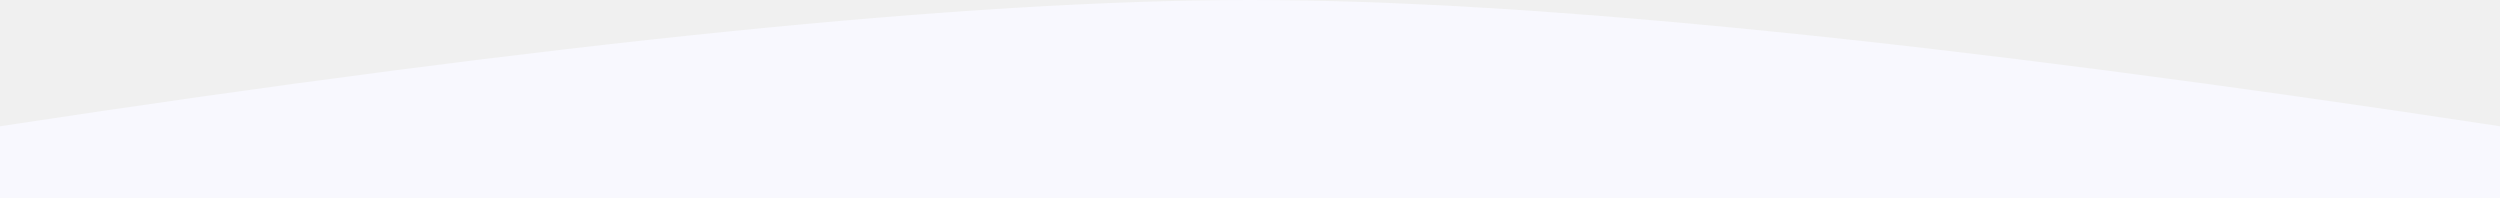
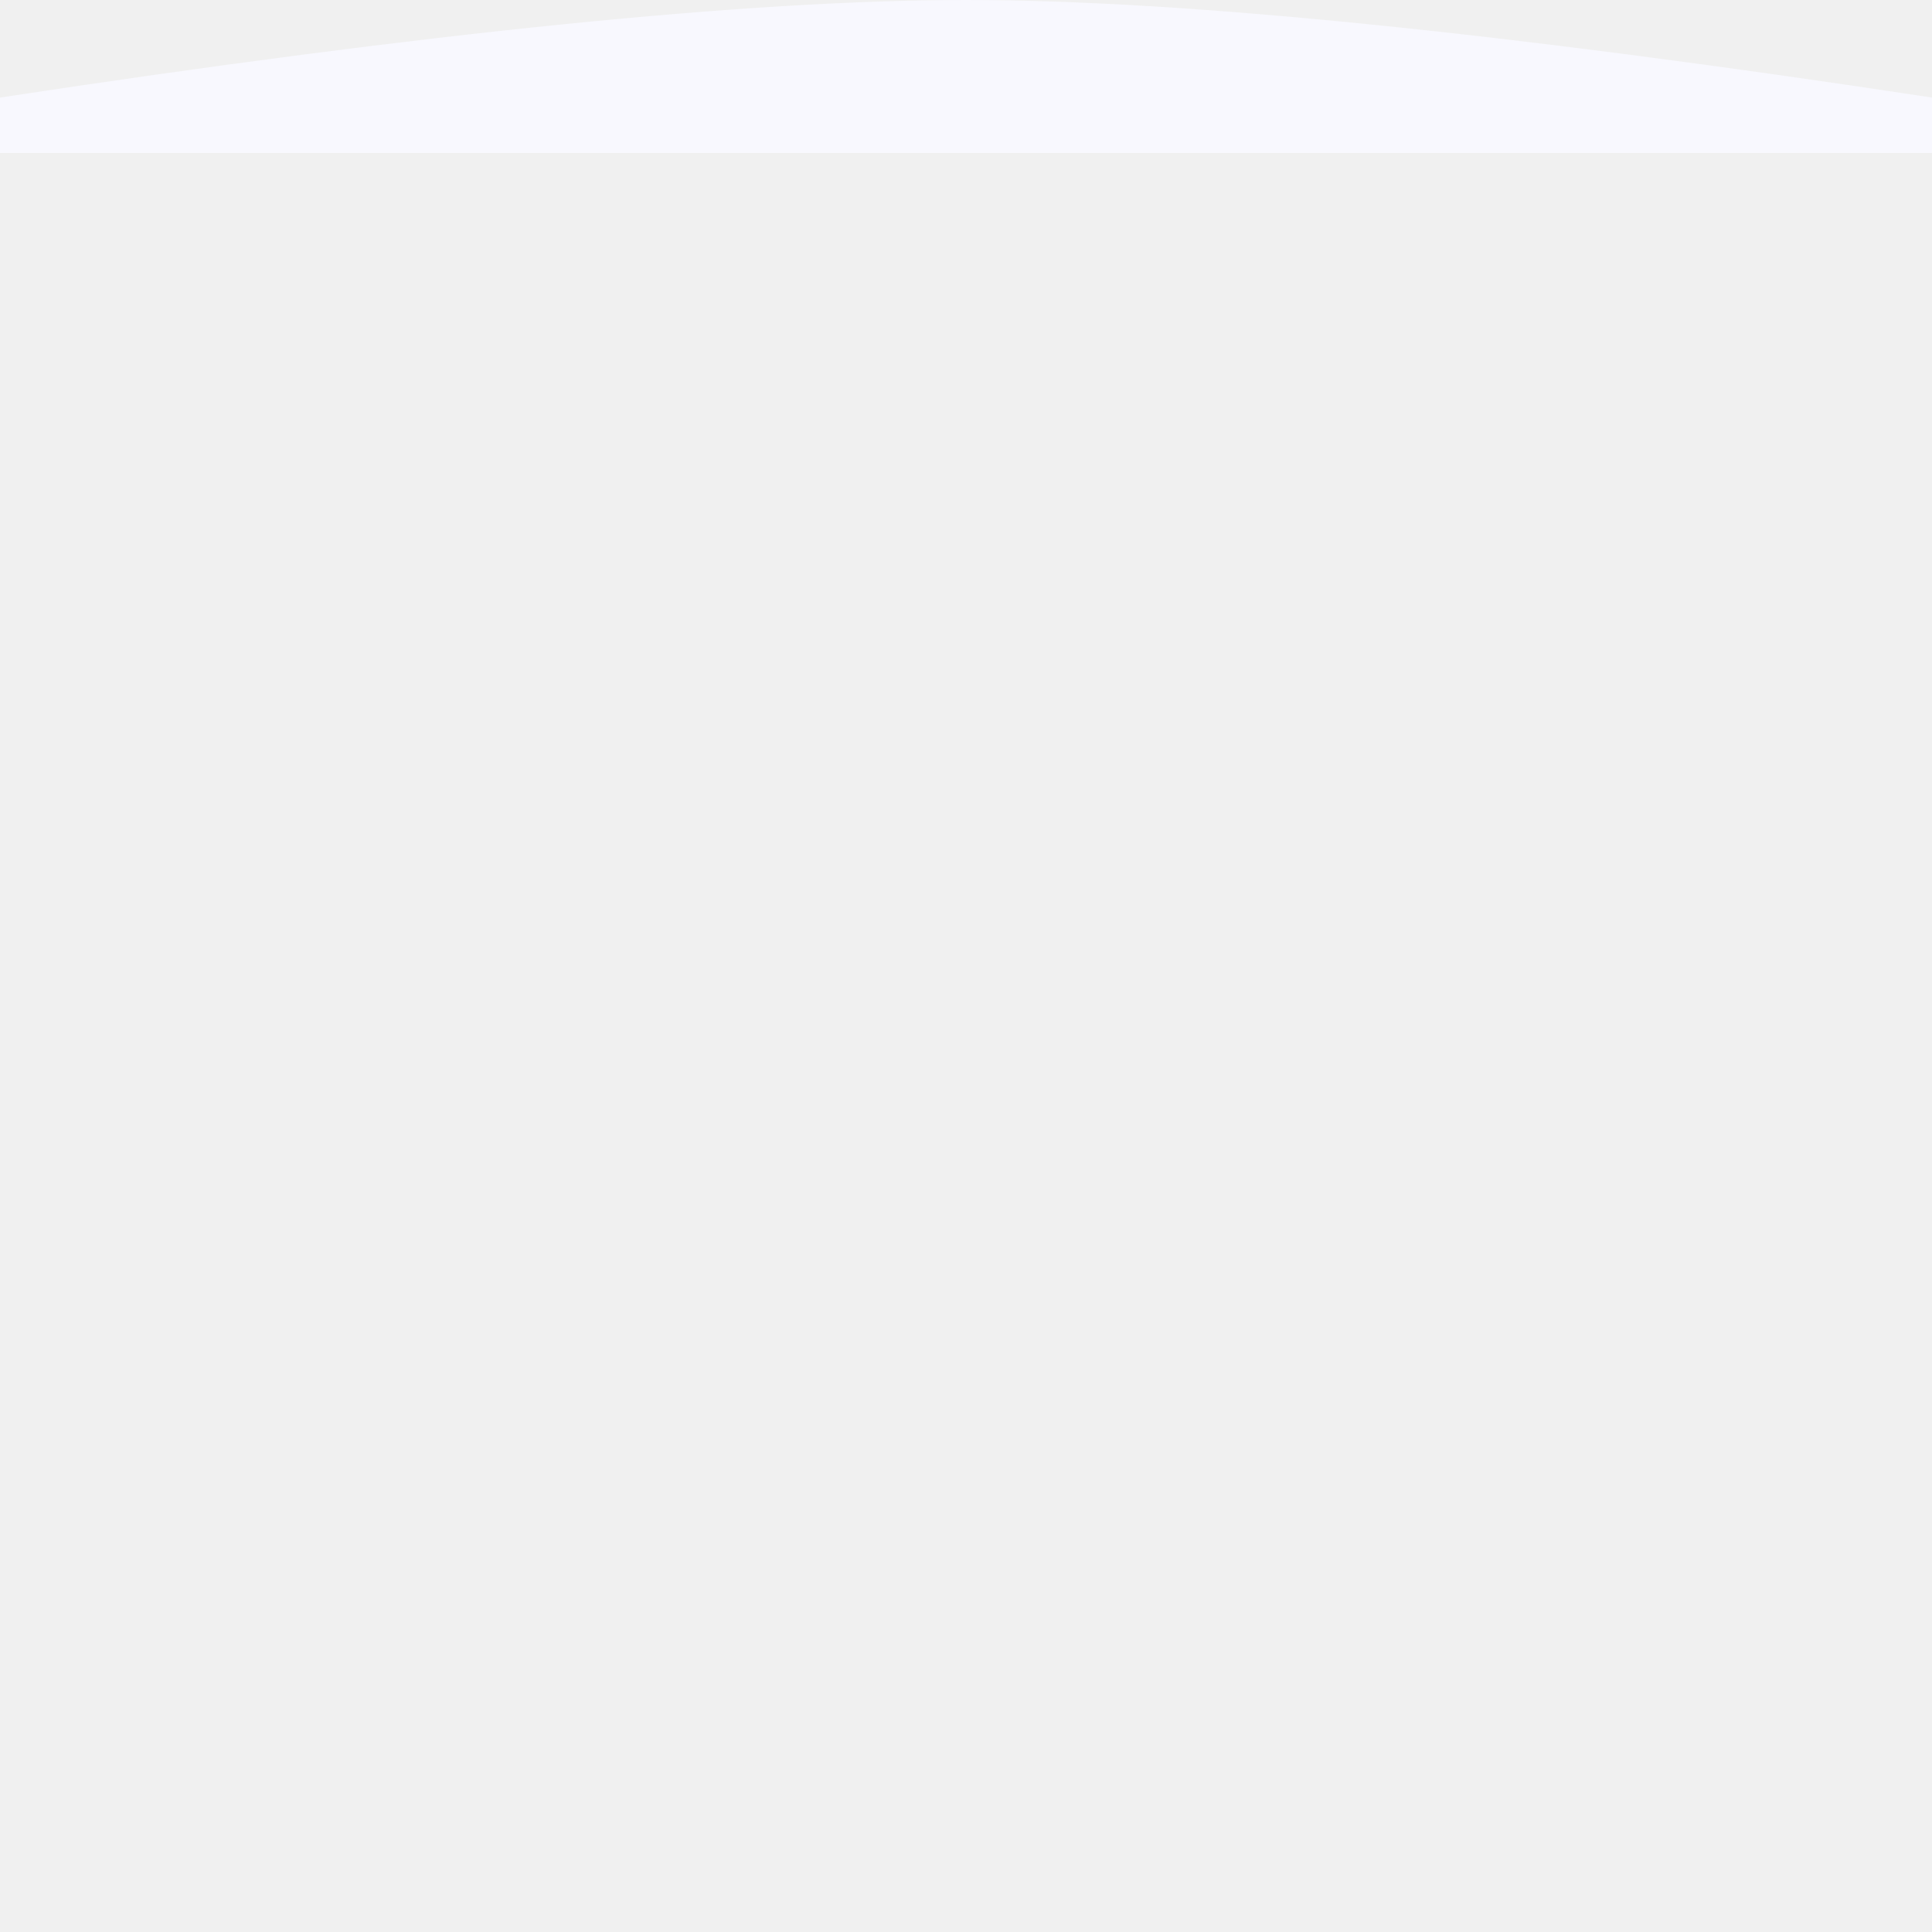
- <svg xmlns="http://www.w3.org/2000/svg" xmlns:xlink="http://www.w3.org/1999/xlink" width="1440" height="114">
+ <svg xmlns="http://www.w3.org/2000/svg" xmlns:xlink="http://www.w3.org/1999/xlink" width="1440" height="1440">
  <defs>
    <path id="a" d="M0 0h1440v114H0z" />
  </defs>
  <g fill="none" fill-rule="evenodd">
    <mask id="b" fill="#fff">
      <use xlink:href="#a" />
    </mask>
    <path d="M0 72.728C318.801 24.243 558.801 0 720 0c161.199 0 401.199 24.243 720 72.728v765.146H0V72.728z" fill="#F8F8FE" mask="url(#b)" />
  </g>
</svg>
